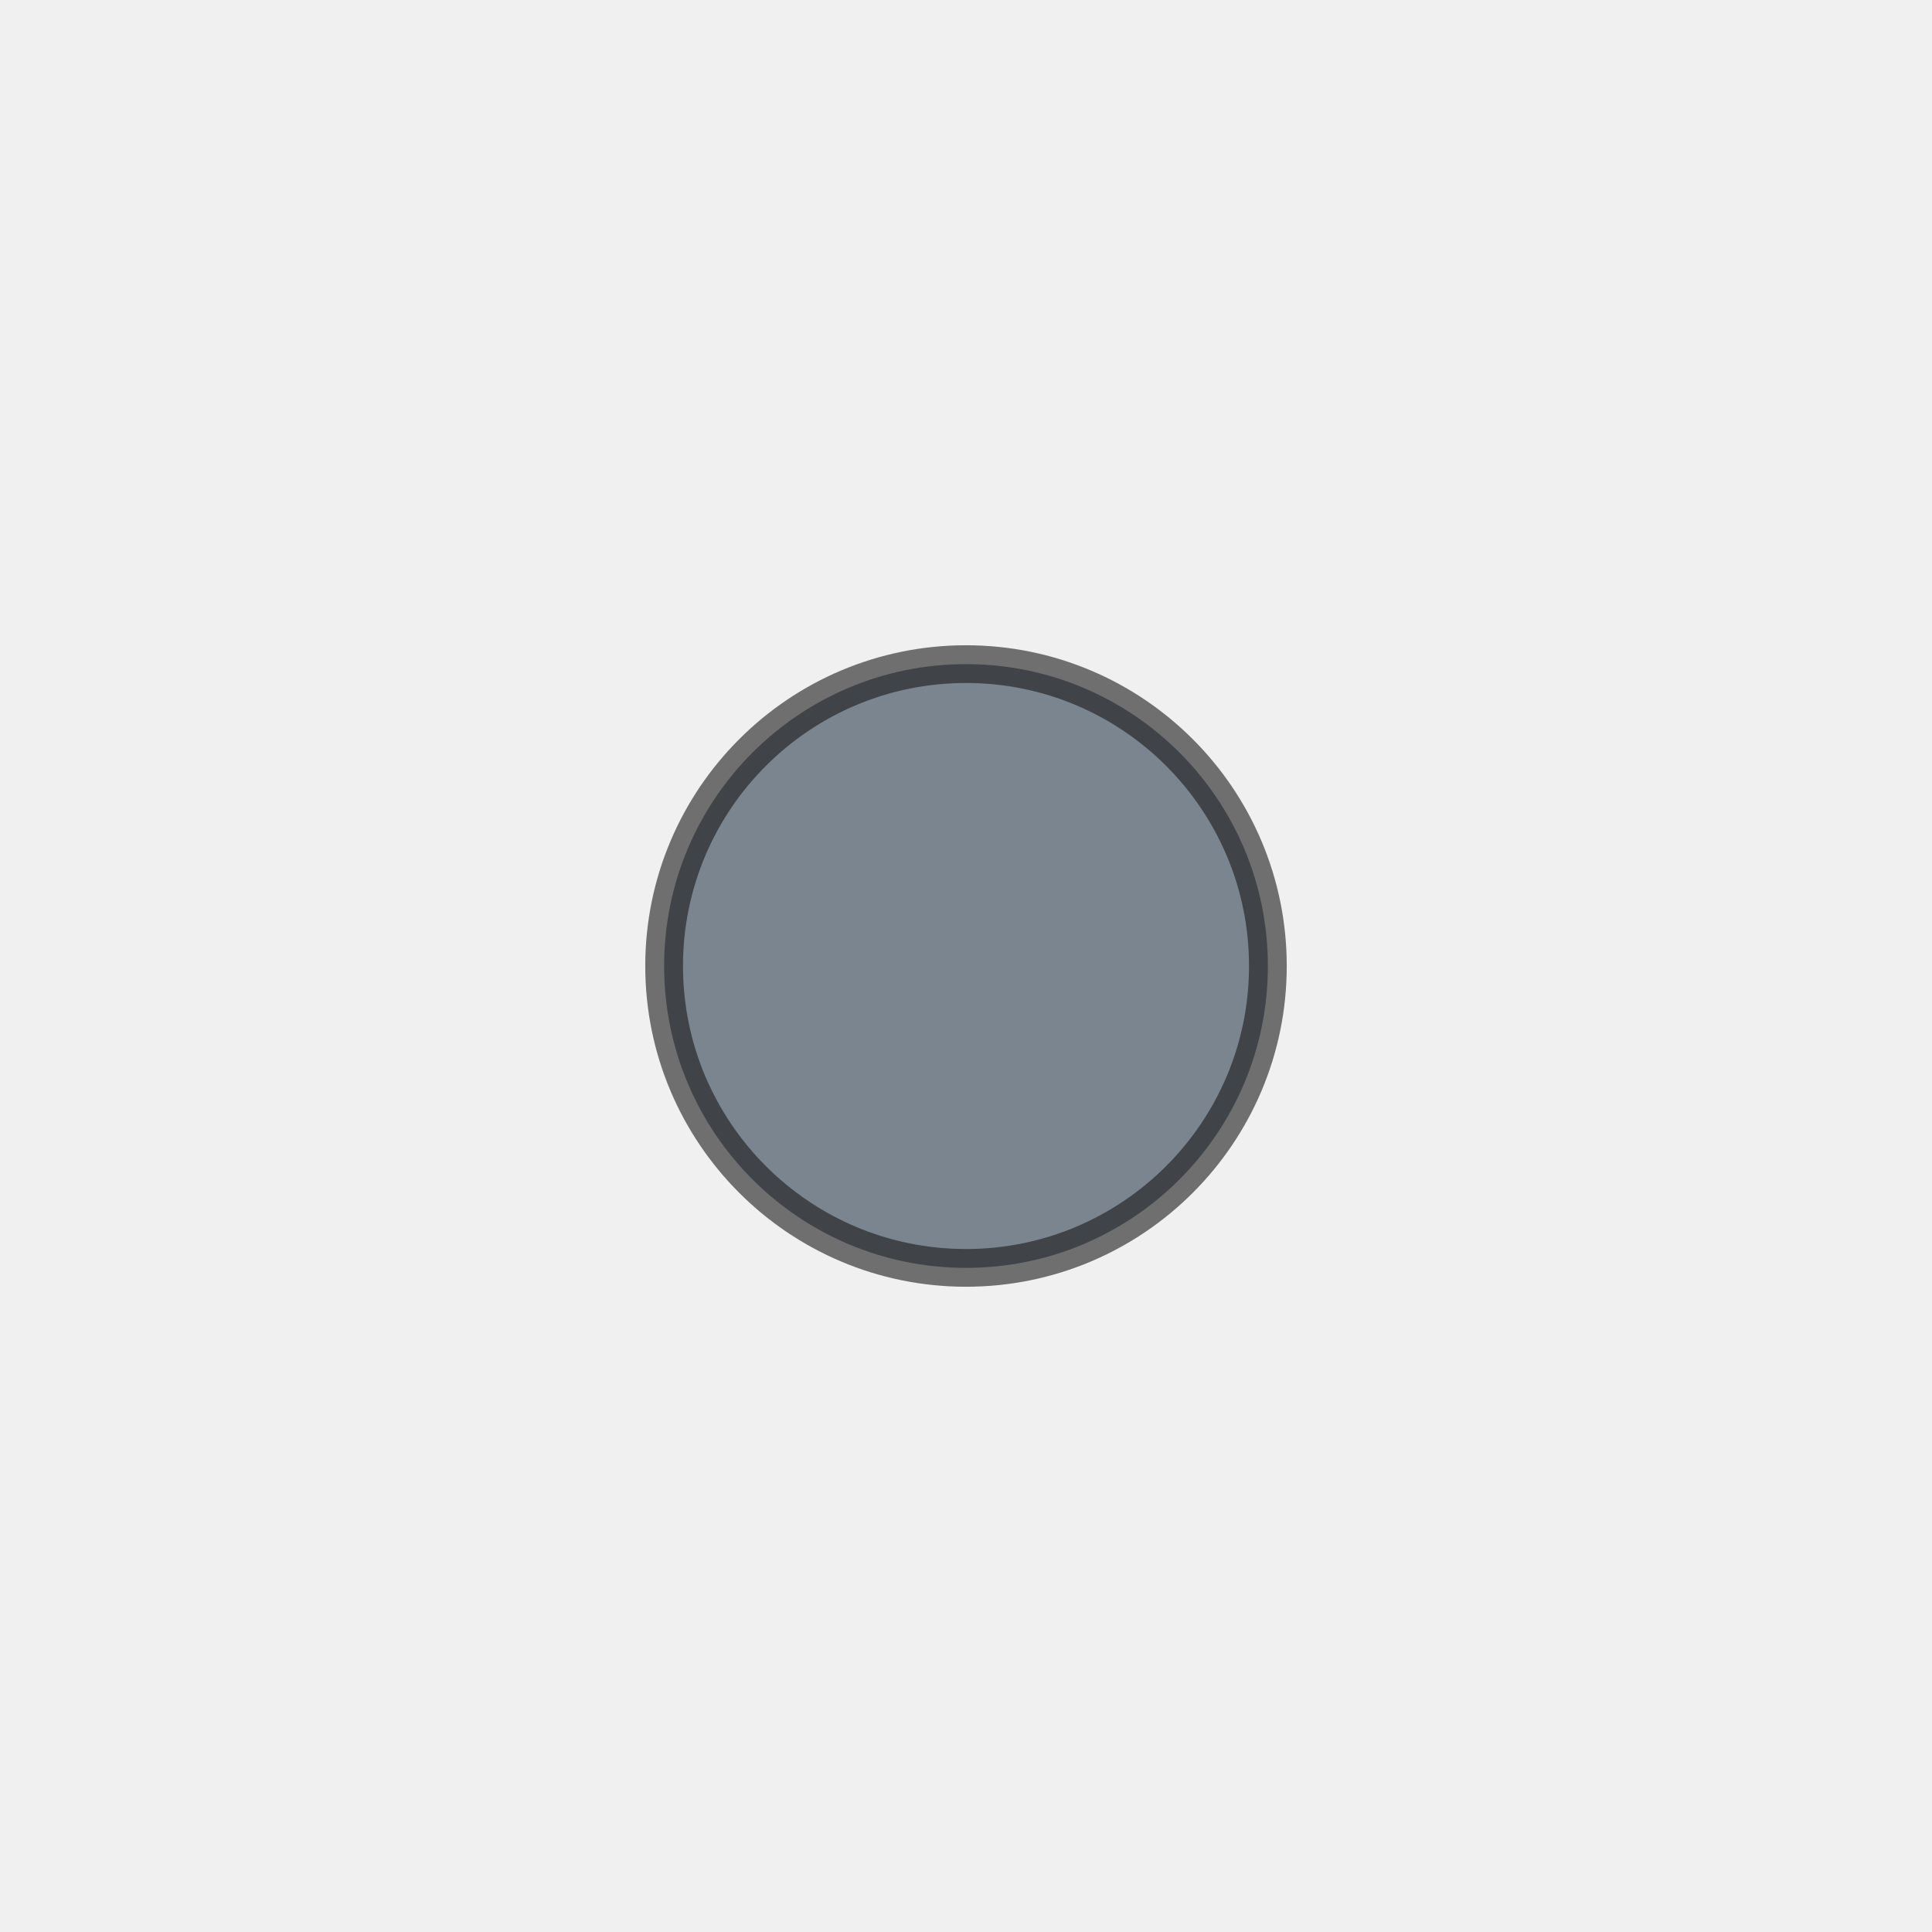
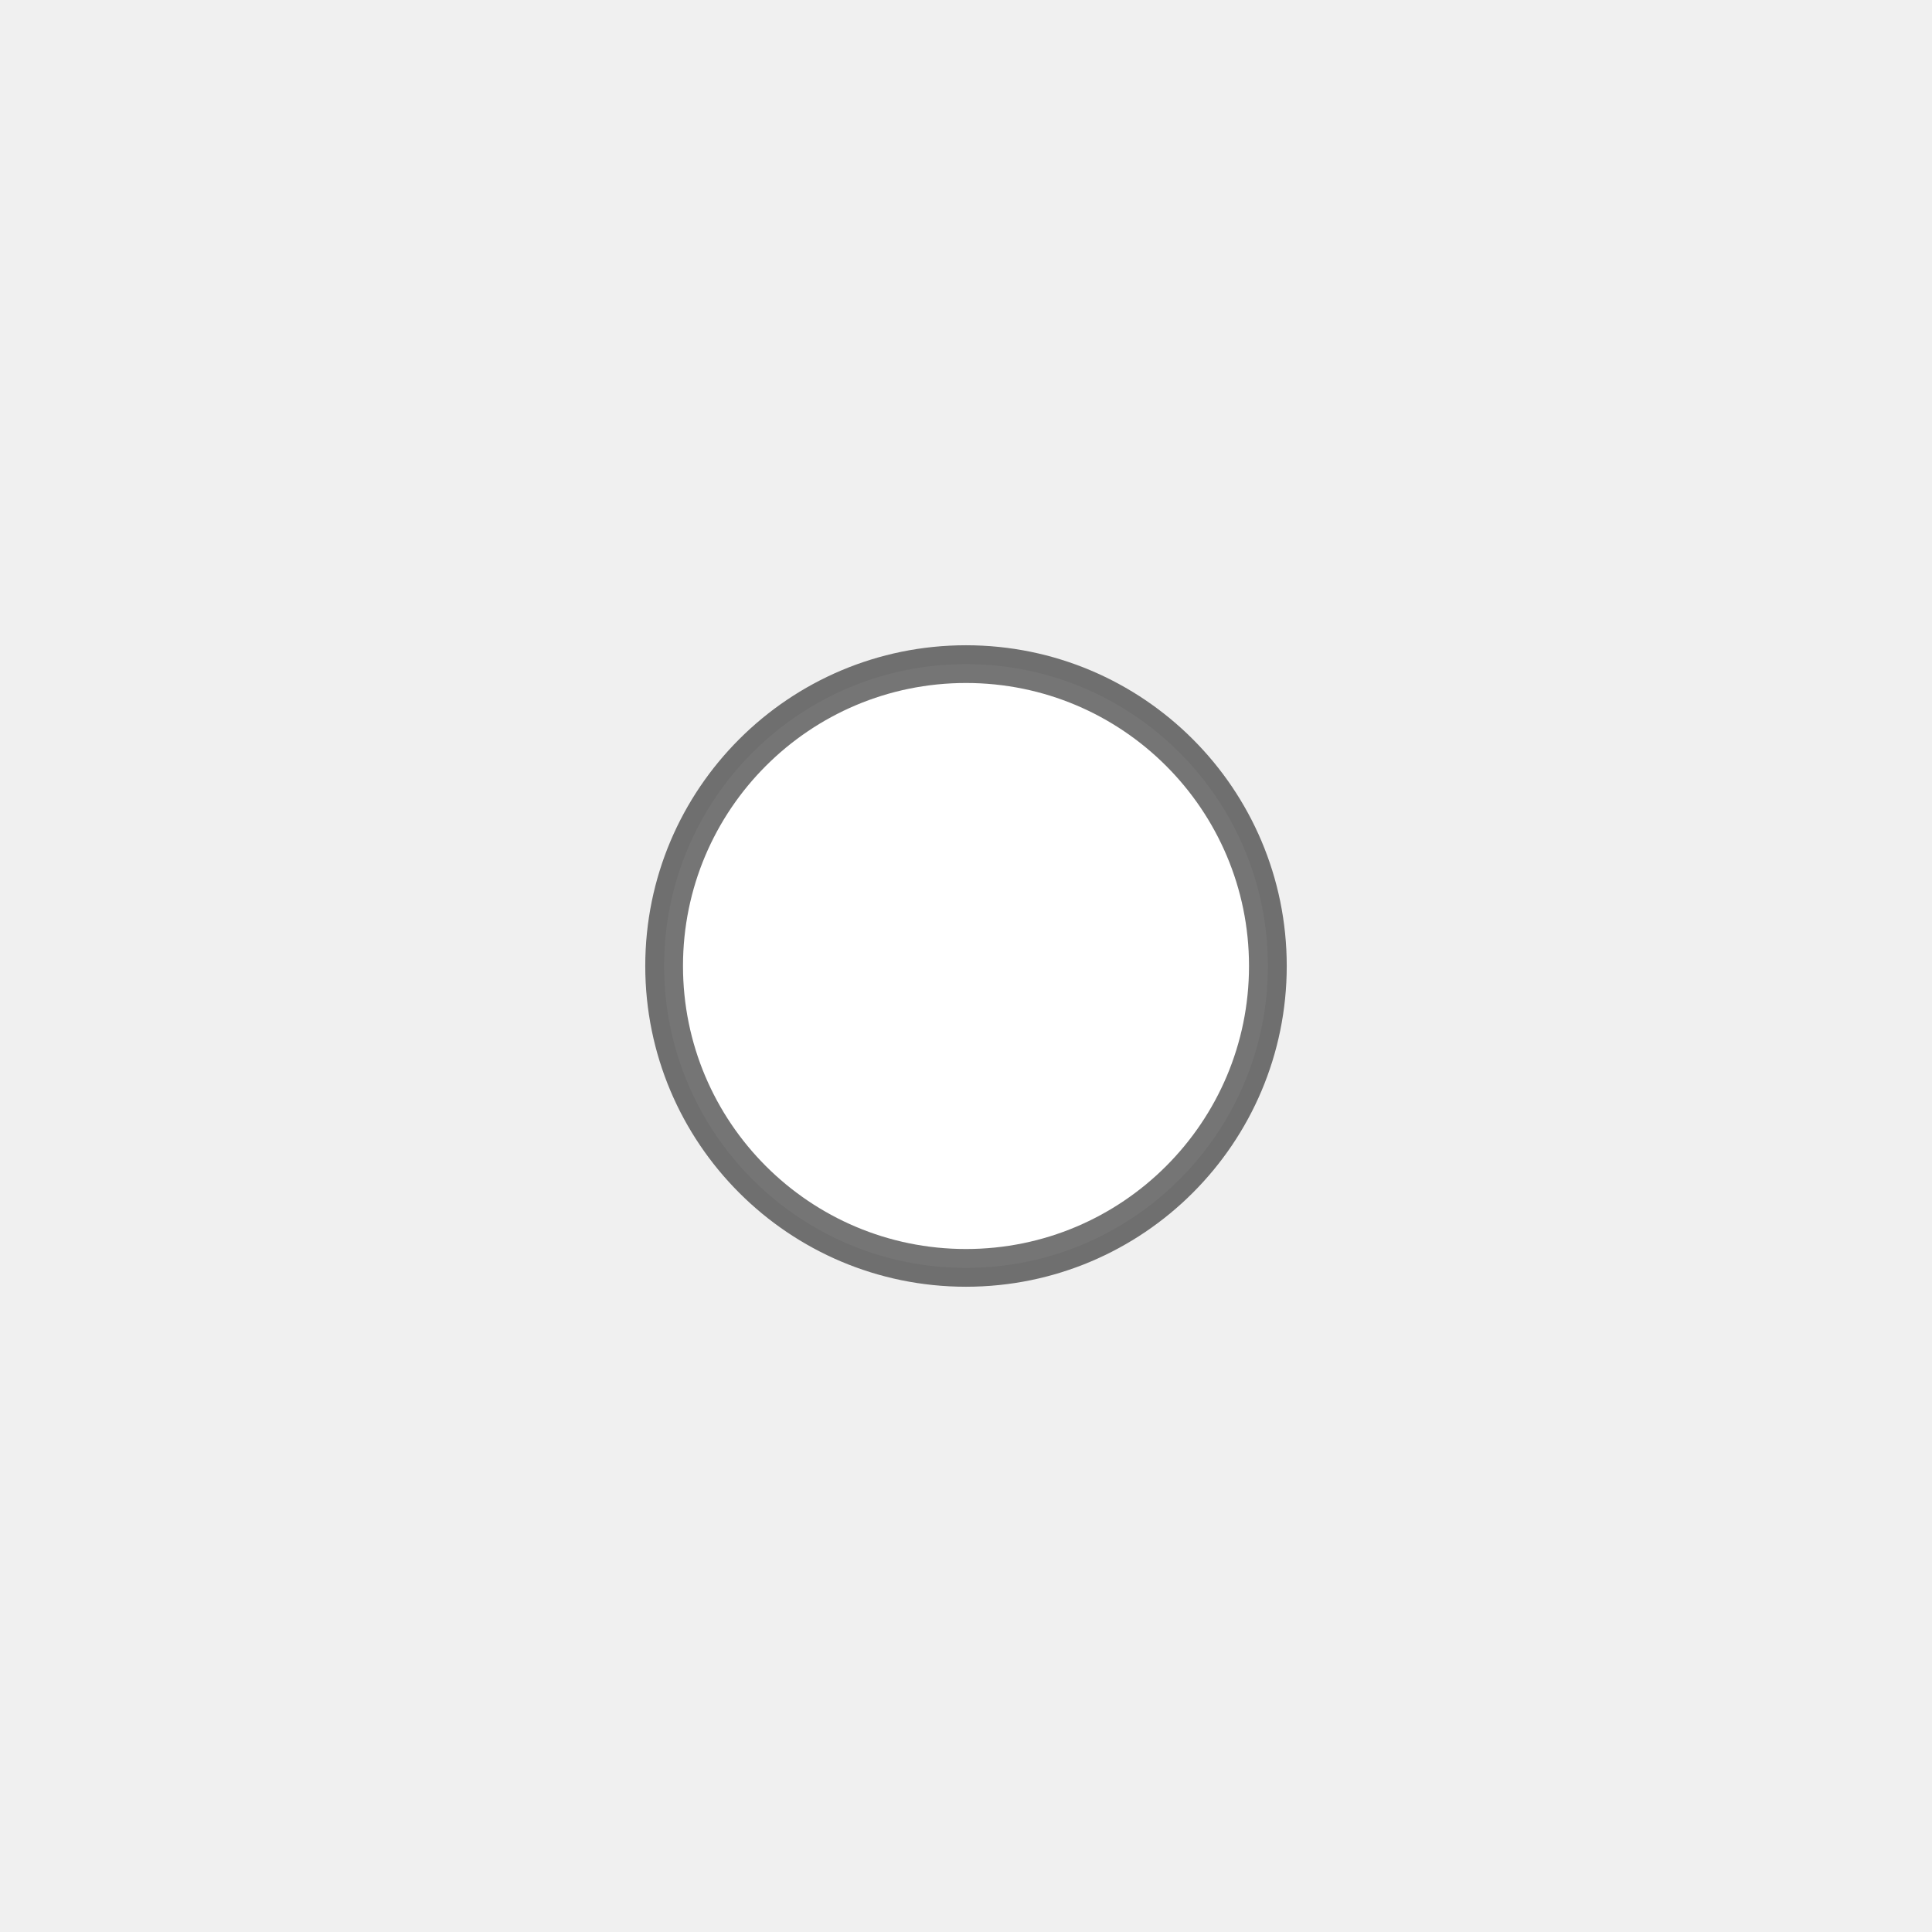
<svg xmlns="http://www.w3.org/2000/svg" viewBox="0 0 64 64" width="64" height="64">
-   <circle cx="32" cy="32" r="10" fill="#7a8590" stroke="#1a1a1a" stroke-width="1.25" stroke-opacity="0.6" />
+   <circle cx="32" cy="32" r="10" fill="#ffffff" stroke="#1a1a1a" stroke-width="1.25" stroke-opacity="0.6" />
</svg>
